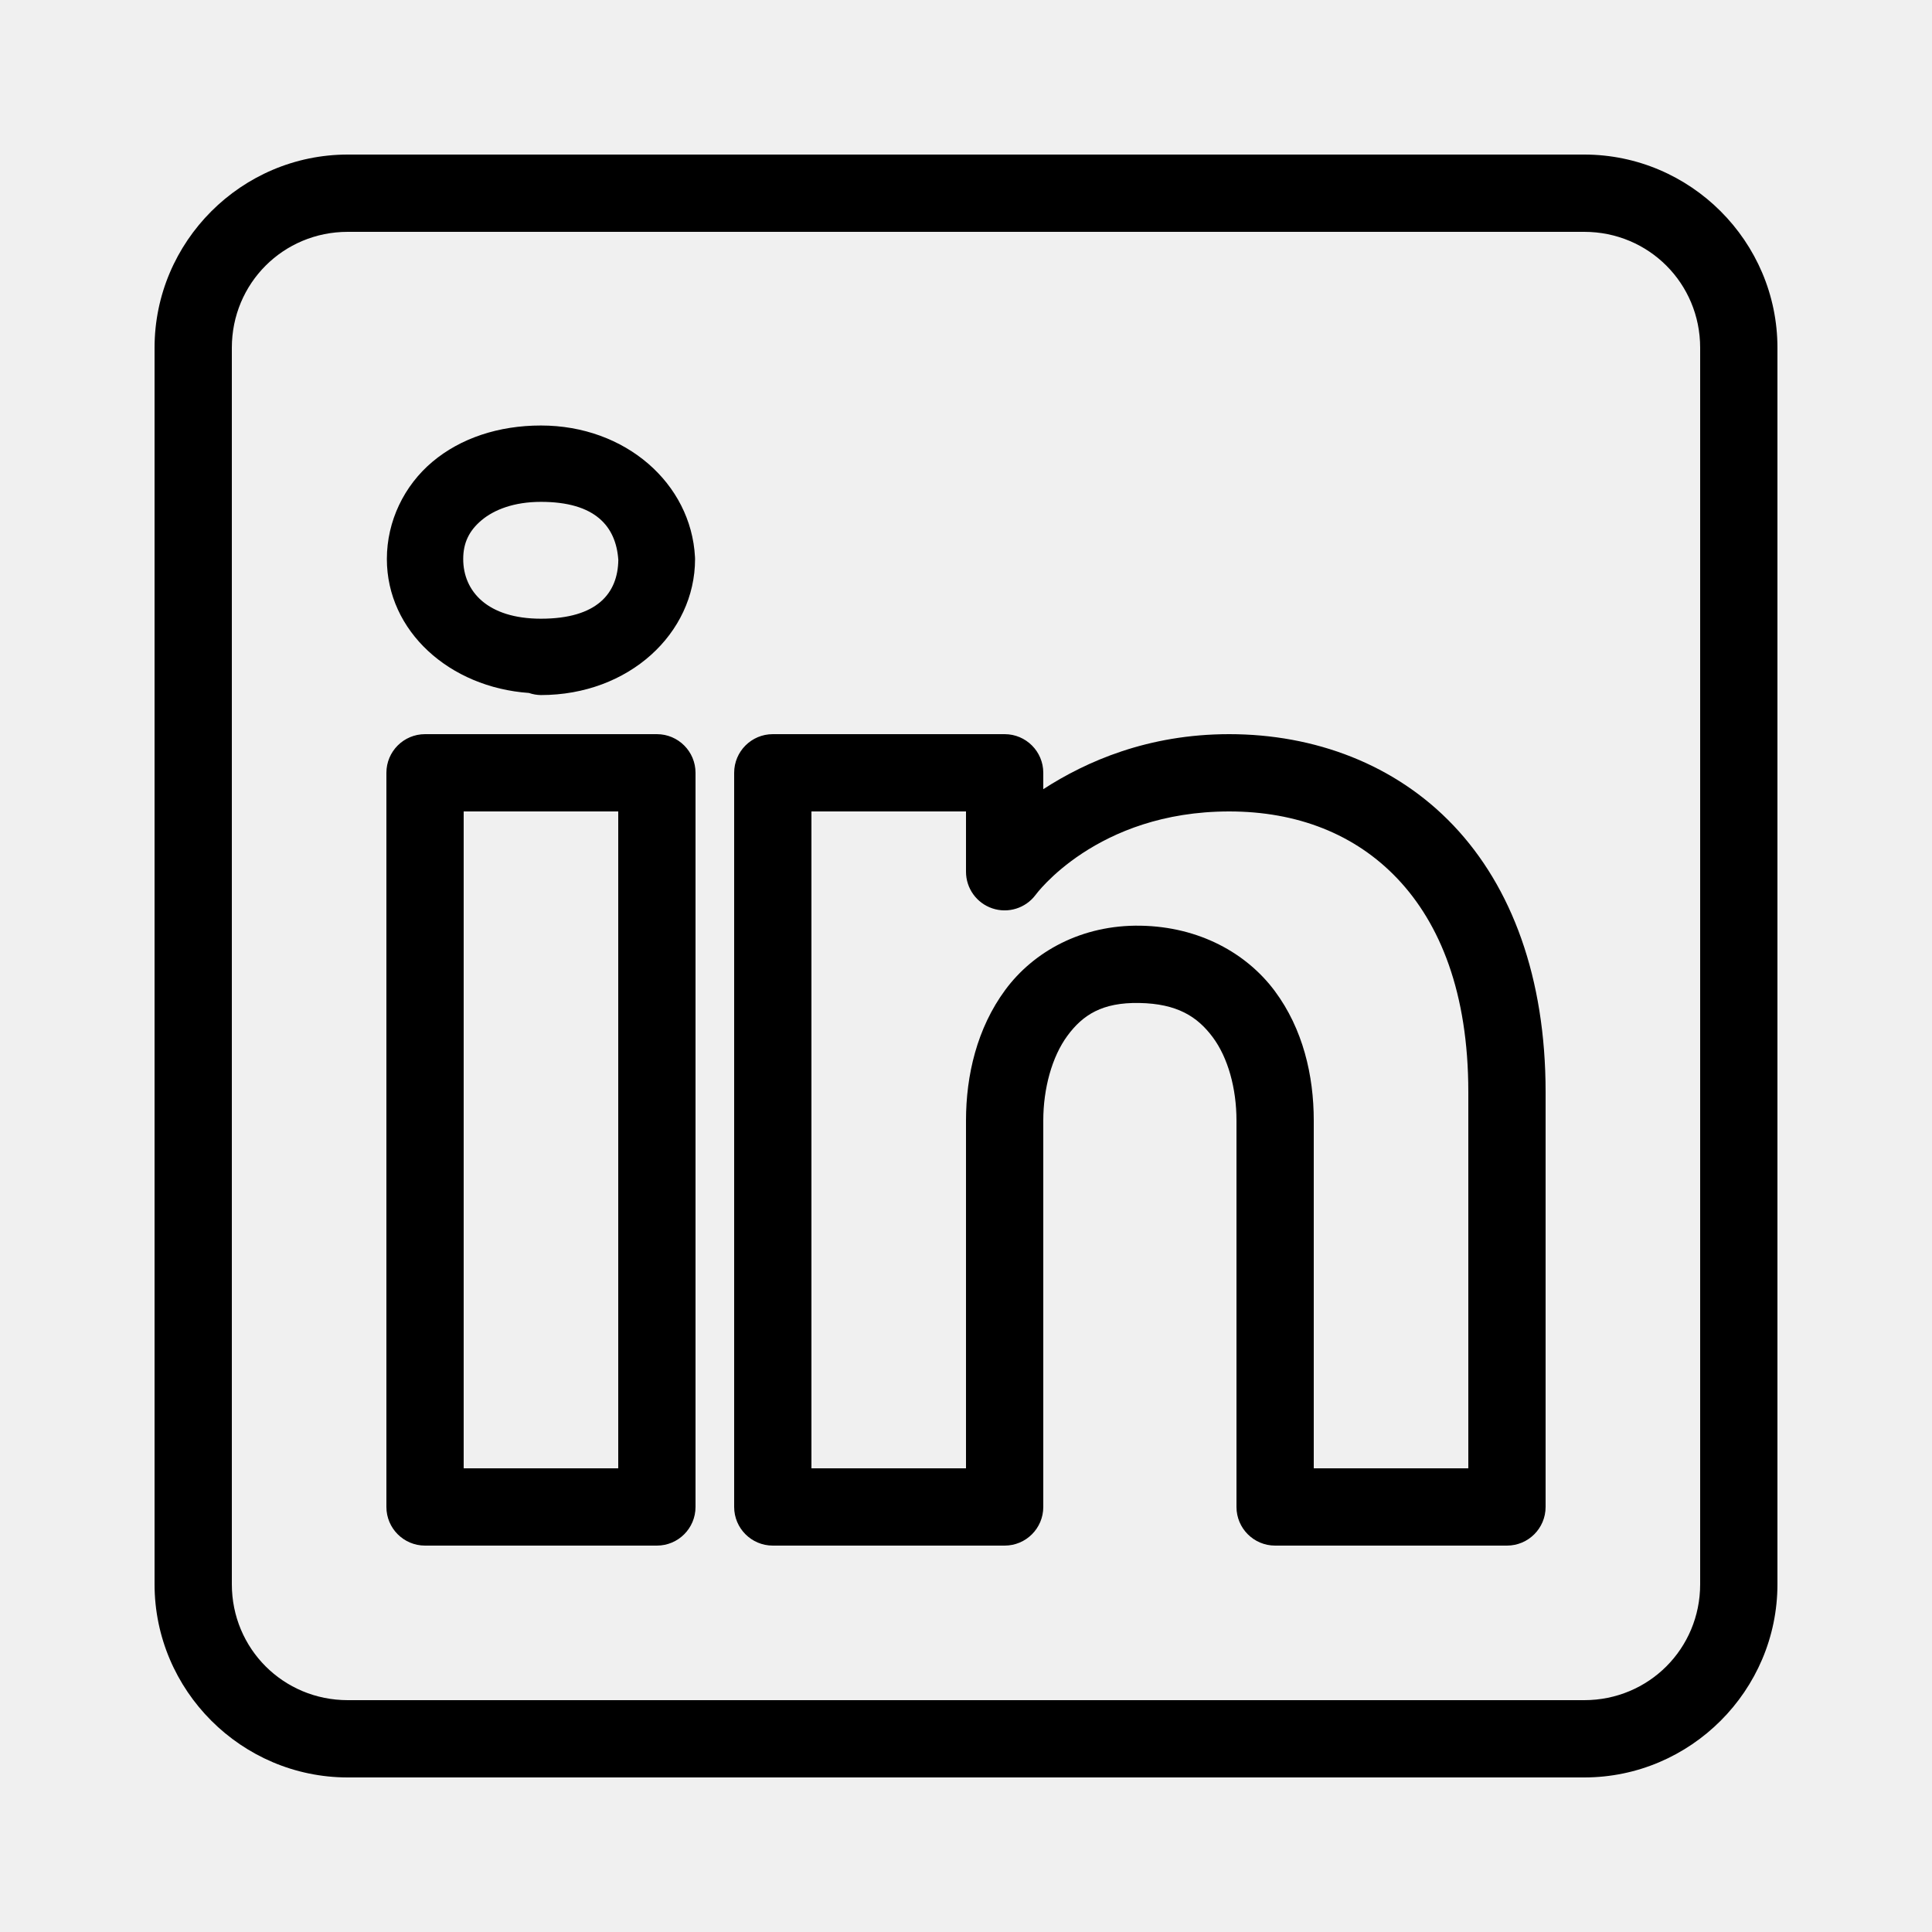
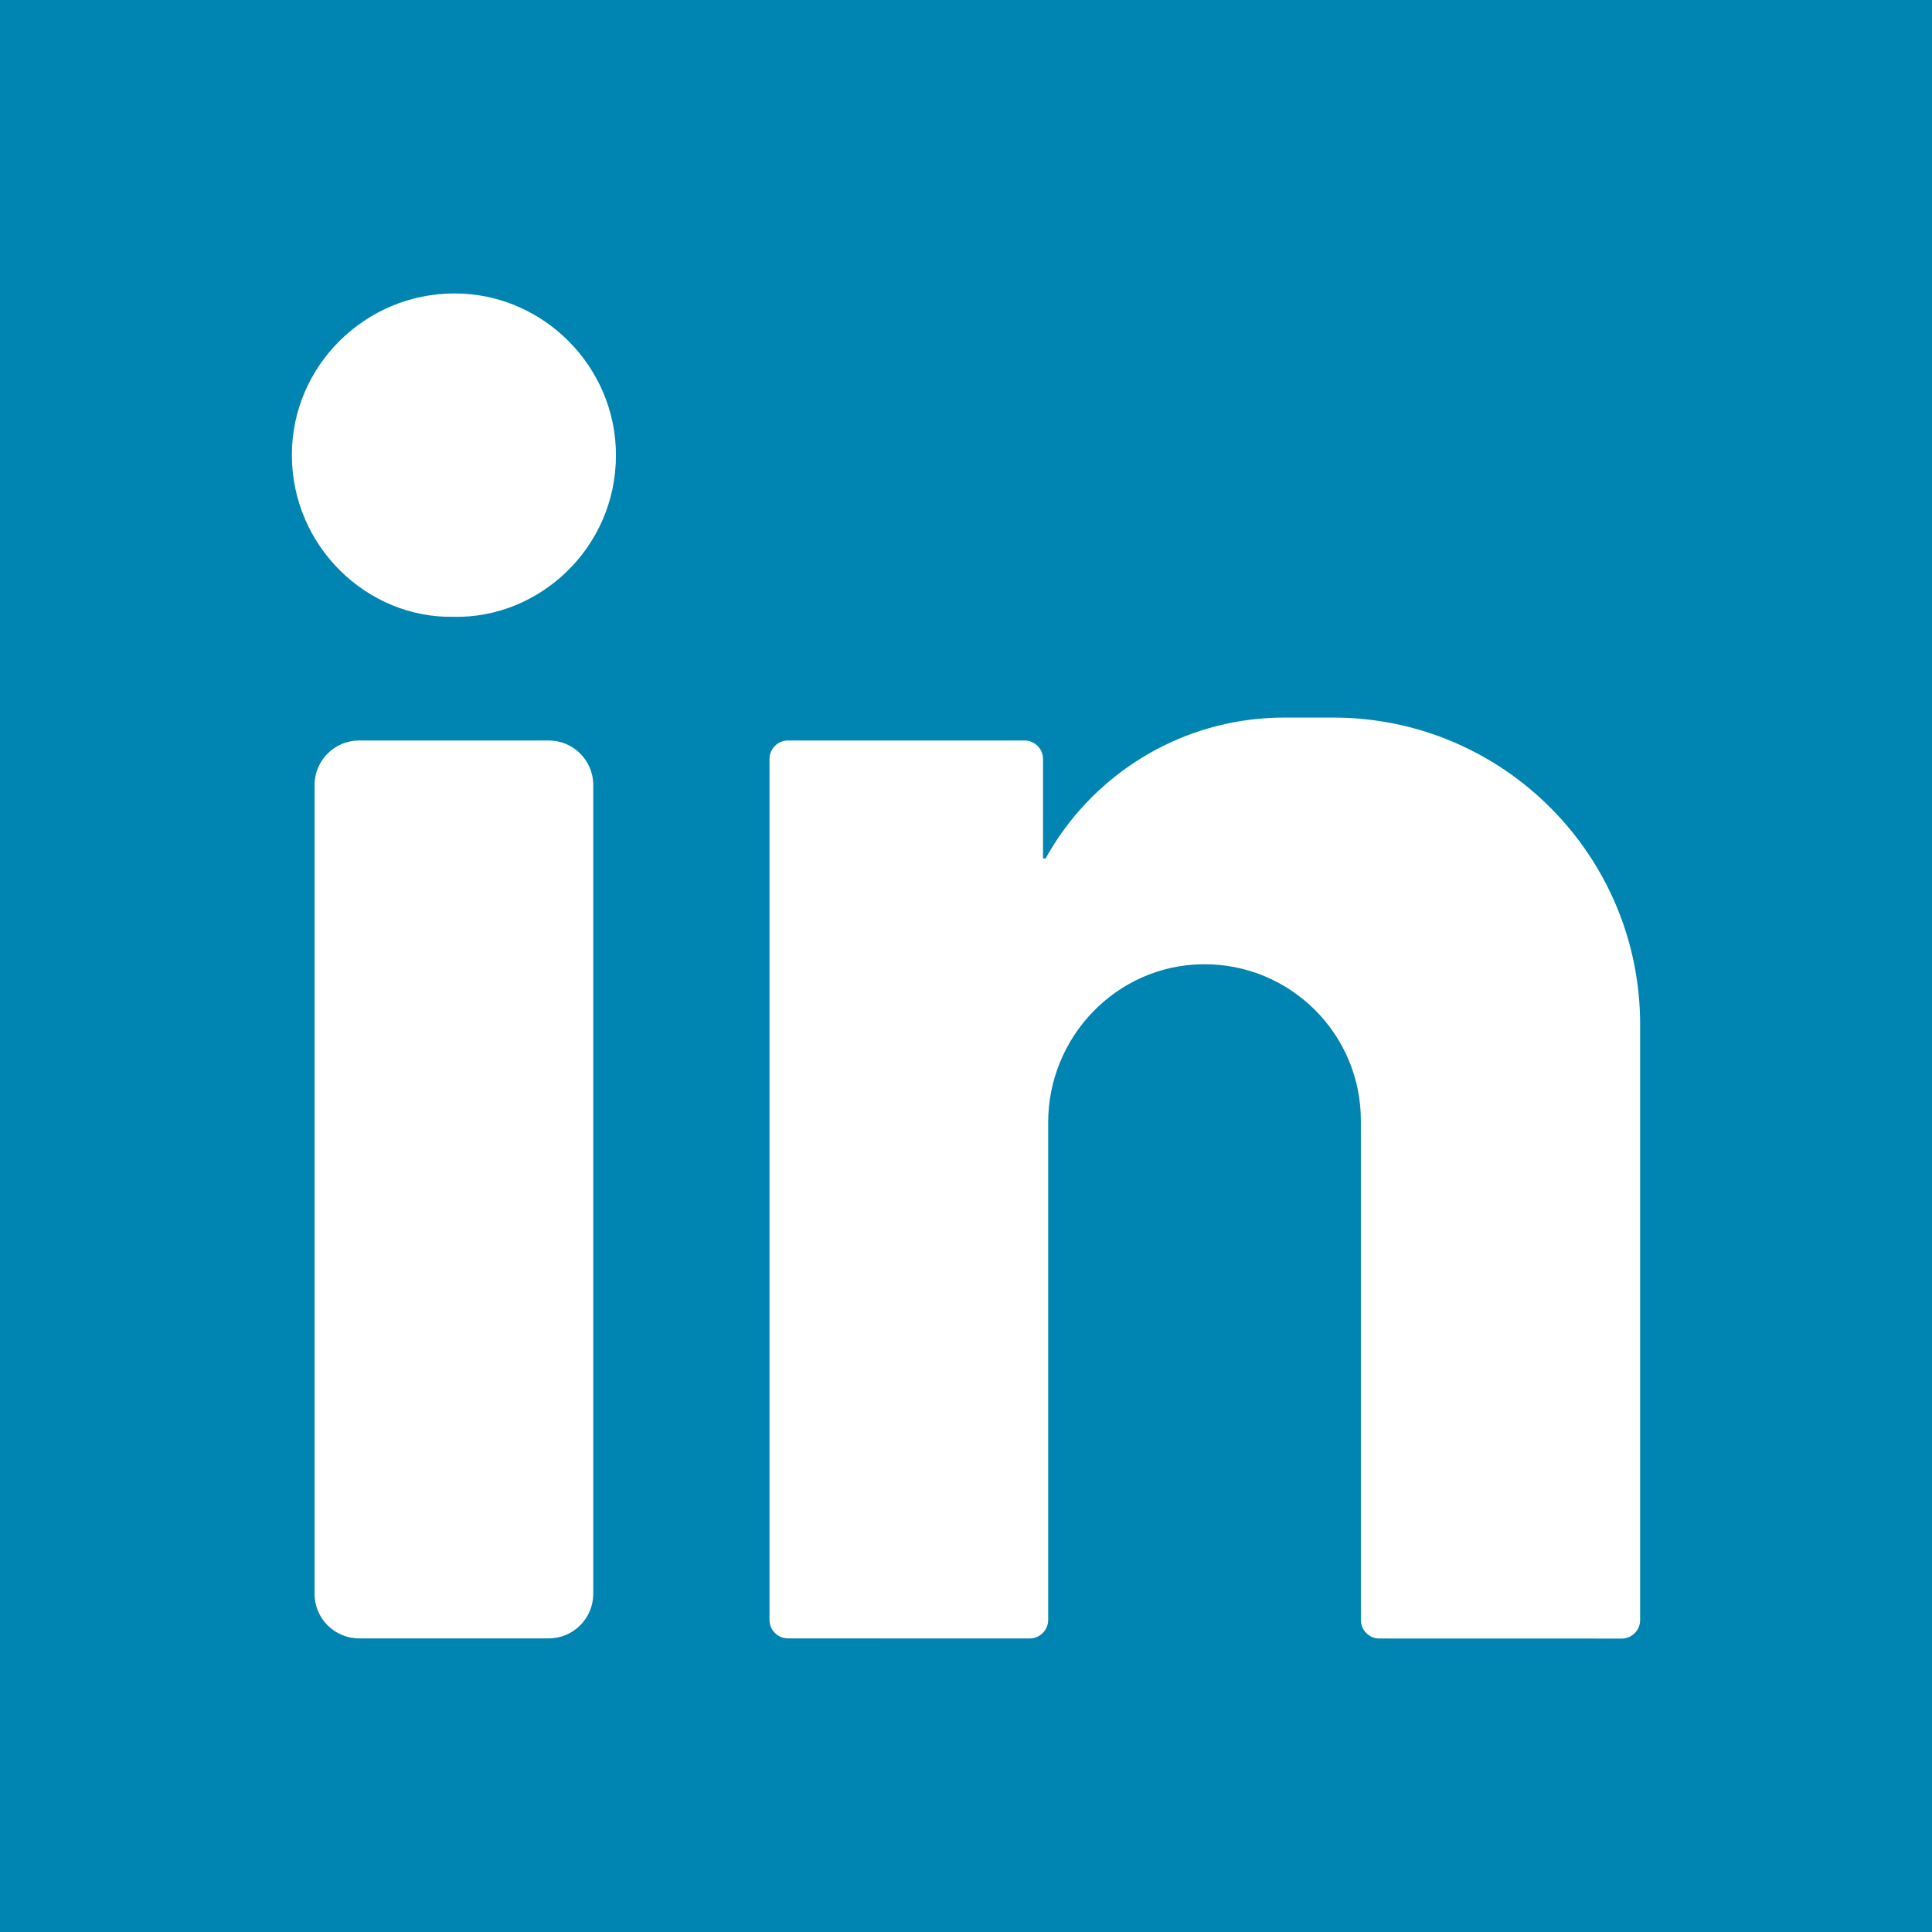
- <svg xmlns="http://www.w3.org/2000/svg" fill="#000000" viewBox="0 0 50 50" width="50px" height="50px">
-   <path d="M 9 4 C 6.25 4 4 6.25 4 9 L 4 41 C 4 43.75 6.25 46 9 46 L 41 46 C 43.75 46 46 43.75 46 41 L 46 9 C 46 6.25 43.75 4 41 4 L 9 4 z M 9 6 L 41 6 C 42.668 6 44 7.332 44 9 L 44 41 C 44 42.668 42.668 44 41 44 L 9 44 C 7.332 44 6 42.668 6 41 L 6 9 C 6 7.332 7.332 6 9 6 z M 14 11.012 C 12.905 11.012 11.919 11.339 11.189 11.953 C 10.46 12.567 10.012 13.485 10.012 14.467 C 10.012 16.334 11.631 17.79 13.691 17.934 A 0.988 0.988 0 0 0 13.695 17.936 A 0.988 0.988 0 0 0 14 17.988 C 16.273 17.988 17.988 16.396 17.988 14.467 A 0.988 0.988 0 0 0 17.986 14.414 C 17.885 12.514 16.19 11.012 14 11.012 z M 14 12.988 C 15.392 12.988 15.942 13.61 16.002 14.492 C 15.99 15.348 15.46 16.012 14 16.012 C 12.615 16.012 11.988 15.302 11.988 14.467 C 11.988 14.049 12.141 13.734 12.461 13.465 C 12.781 13.195 13.295 12.988 14 12.988 z M 11 19 A 1 1 0 0 0 10 20 L 10 39 A 1 1 0 0 0 11 40 L 17 40 A 1 1 0 0 0 18 39 L 18 33.135 L 18 20 A 1 1 0 0 0 17 19 L 11 19 z M 20 19 A 1 1 0 0 0 19 20 L 19 39 A 1 1 0 0 0 20 40 L 26 40 A 1 1 0 0 0 27 39 L 27 29 C 27 28.17 27.226 27.345 27.625 26.805 C 28.024 26.264 28.526 25.94 29.482 25.957 C 30.468 25.974 30.99 26.312 31.385 26.842 C 31.78 27.372 32 28.167 32 29 L 32 39 A 1 1 0 0 0 33 40 L 39 40 A 1 1 0 0 0 40 39 L 40 28.262 C 40 25.3 39.123 22.954 37.619 21.367 C 36.115 19.78 34.024 19 31.812 19 C 29.71 19 28.111 19.705 27 20.424 L 27 20 A 1 1 0 0 0 26 19 L 20 19 z M 12 21 L 16 21 L 16 33.135 L 16 38 L 12 38 L 12 21 z M 21 21 L 25 21 L 25 22.561 A 1 1 0 0 0 26.799 23.162 C 26.799 23.162 28.369 21 31.812 21 C 33.566 21 35.069 21.583 36.168 22.742 C 37.267 23.902 38 25.688 38 28.262 L 38 38 L 34 38 L 34 29 C 34 27.833 33.72 26.627 32.99 25.646 C 32.26 24.666 31.032 23.983 29.518 23.957 C 27.996 23.93 26.748 24.627 26.016 25.619 C 25.284 26.611 25 27.83 25 29 L 25 38 L 21 38 L 21 21 z" />
+ <svg xmlns="http://www.w3.org/2000/svg" version="1.1" id="Capa_1" x="0px" y="0px" viewBox="0 0 455.731 455.731" style="enable-background:new 0 0 455.731 455.731;" xml:space="preserve">
+   <g>
+     <rect x="0" y="0" style="fill:#0084B1;" width="455.731" height="455.731" />
+     <g>
+       <path style="fill:#FFFFFF;" d="M107.255,69.215c20.873,0.017,38.088,17.257,38.043,38.234c-0.05,21.965-18.278,38.52-38.3,38.043    c-20.308,0.411-38.155-16.551-38.151-38.188C68.847,86.319,86.129,69.199,107.255,69.215z" />
+       <path style="fill:#FFFFFF;" d="M129.431,386.471H84.71c-5.804,0-10.509-4.705-10.509-10.509V185.18    c0-5.804,4.705-10.509,10.509-10.509h44.721c5.804,0,10.509,4.705,10.509,10.509v190.783    C139.939,381.766,135.235,386.471,129.431,386.471z" />
+       <path style="fill:#FFFFFF;" d="M386.884,241.682c0-39.996-32.423-72.42-72.42-72.42h-11.47c-21.882,0-41.214,10.918-52.842,27.606    c-1.268,1.819-2.442,3.708-3.52,5.658c-0.373-0.056-0.594-0.085-0.599-0.075v-23.418c0-2.409-1.953-4.363-4.363-4.363h-55.795    c-2.409,0-4.363,1.953-4.363,4.363V382.11c0,2.409,1.952,4.362,4.361,4.363l57.011,0.014c2.41,0.001,4.364-1.953,4.364-4.363    V264.801c0-20.28,16.175-37.119,36.454-37.348c10.352-0.117,19.737,4.031,26.501,10.799c6.675,6.671,10.802,15.895,10.802,26.079    v117.808c0,2.409,1.953,4.362,4.361,4.363l57.152,0.014c2.41,0.001,4.364-1.953,4.364-4.363V241.682z" />
+     </g>
+   </g>
+   <g>
+ </g>
+   <g>
+ </g>
+   <g>
+ </g>
+   <g>
+ </g>
+   <g>
+ </g>
+   <g>
+ </g>
+   <g>
+ </g>
+   <g>
+ </g>
+   <g>
+ </g>
+   <g>
+ </g>
+   <g>
+ </g>
+   <g>
+ </g>
+   <g>
+ </g>
+   <g>
+ </g>
+   <g>
+ </g>
</svg>
